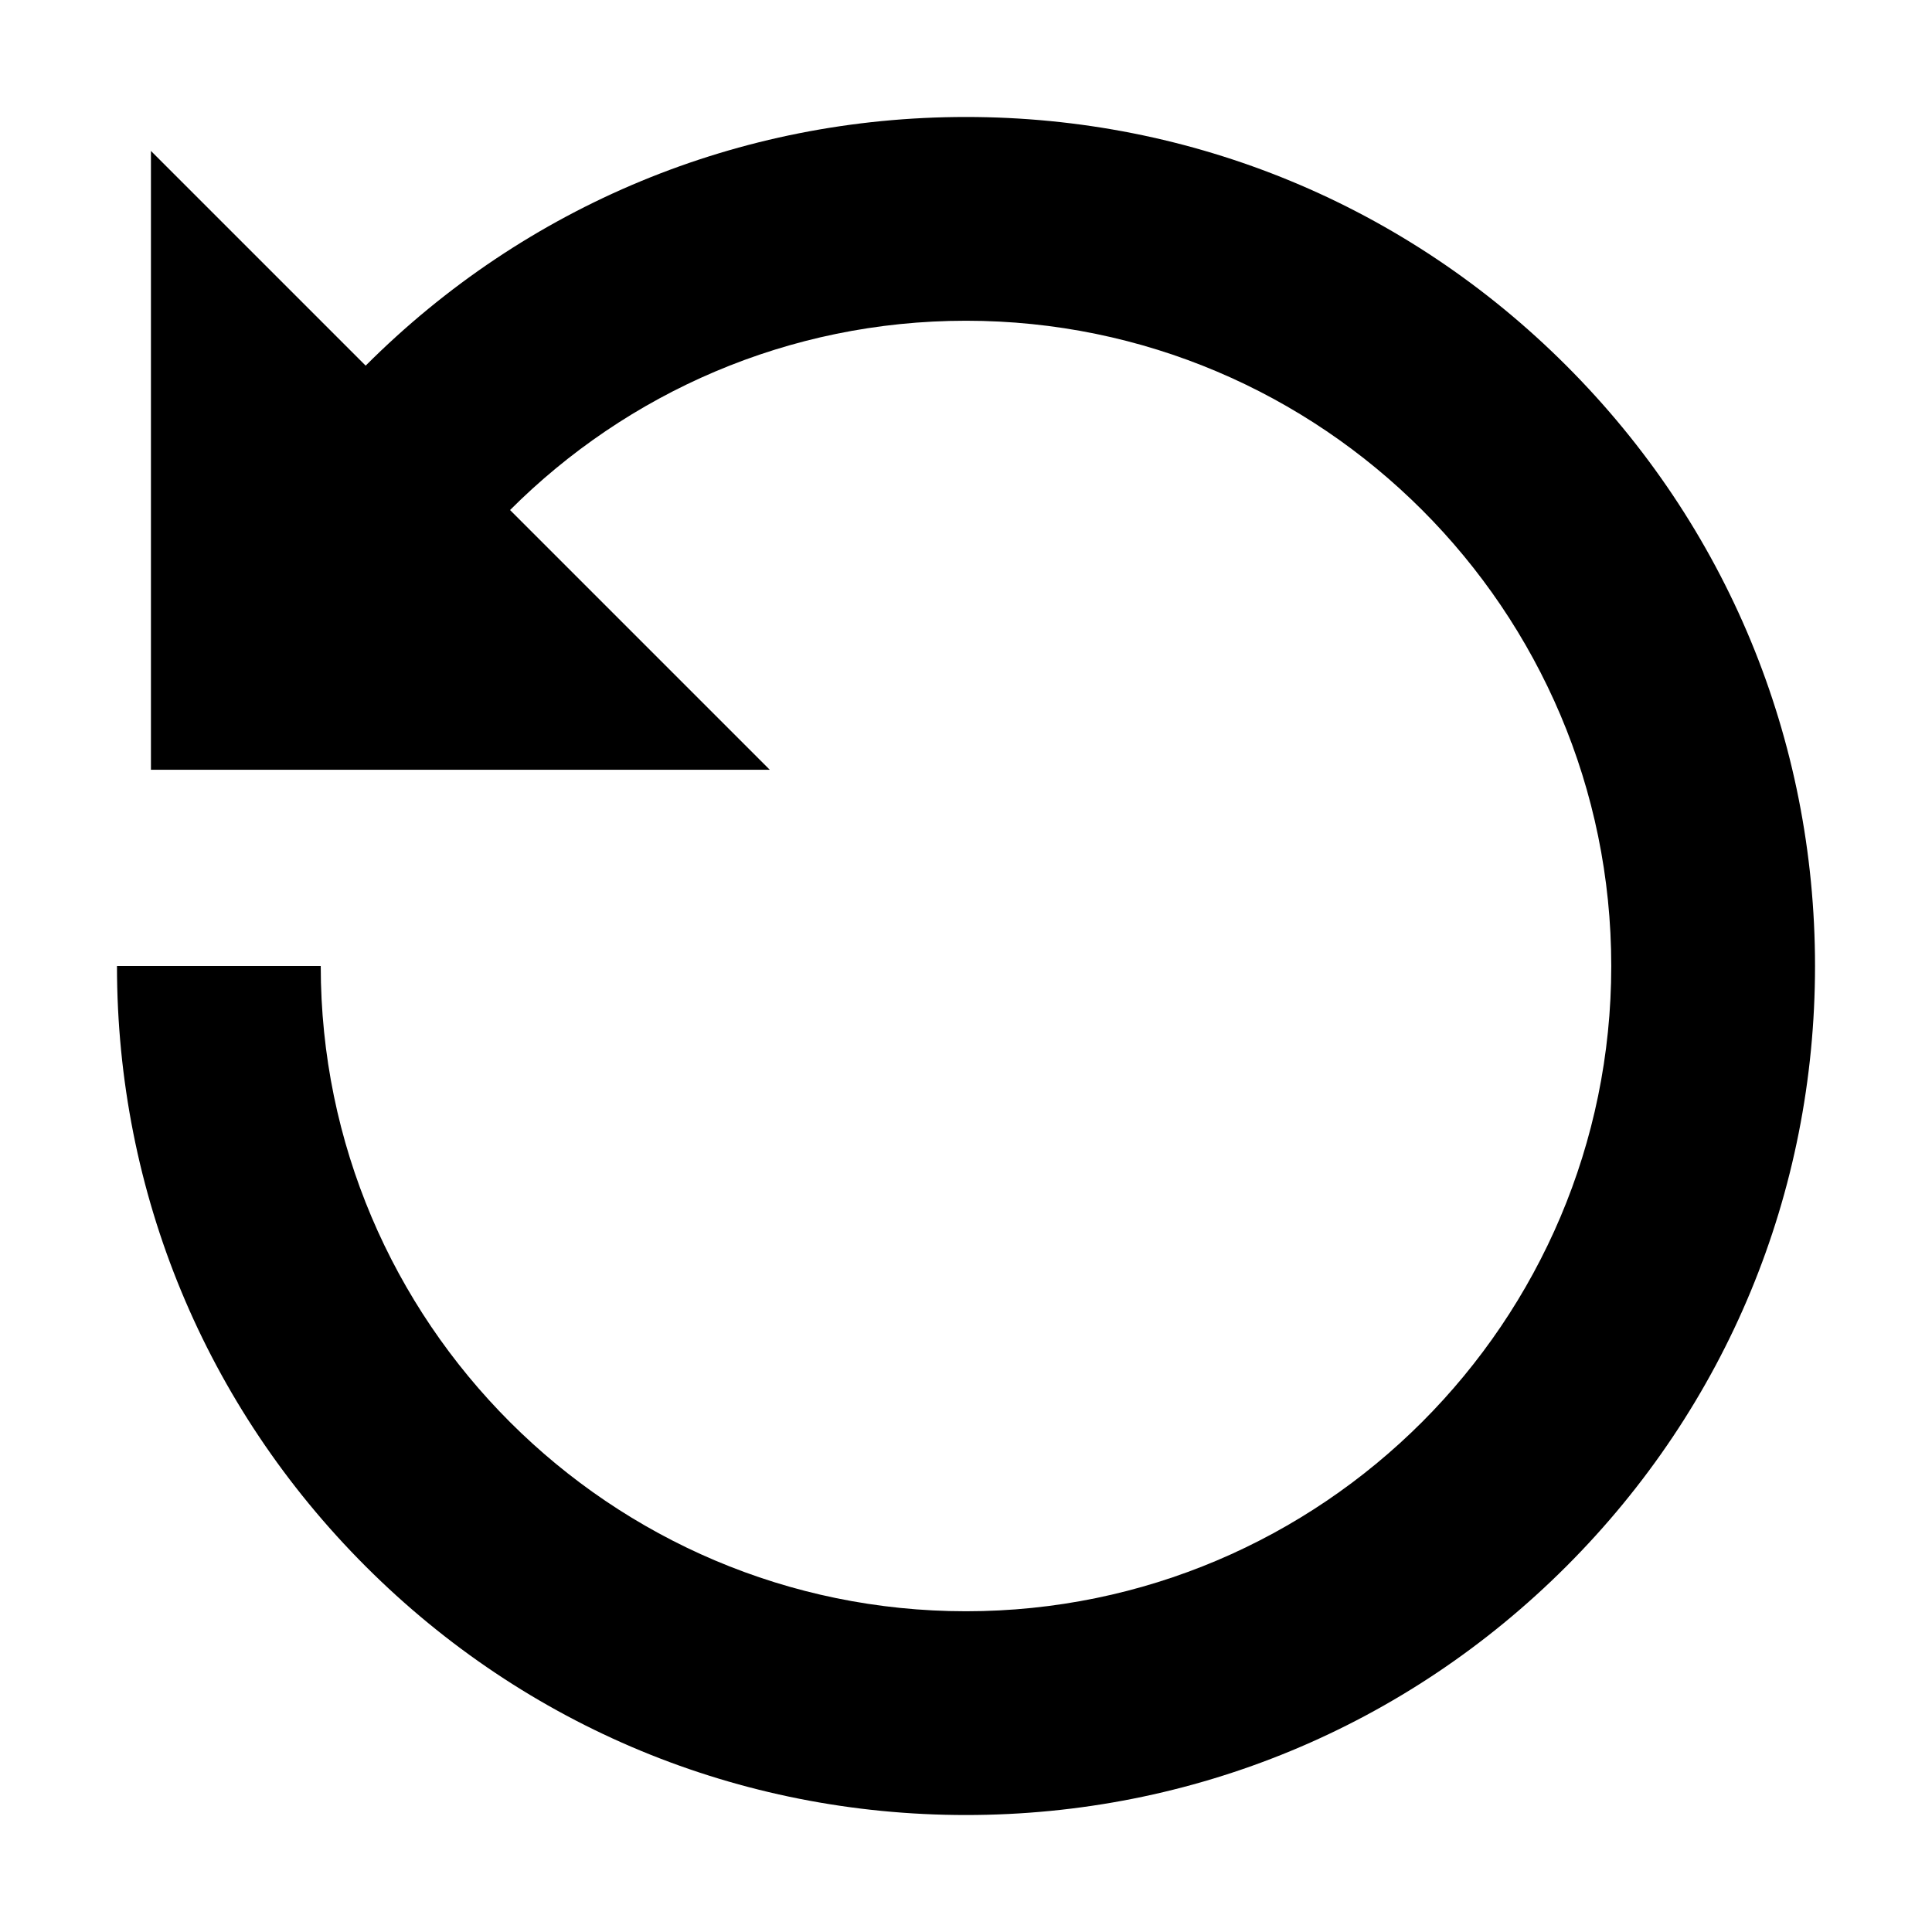
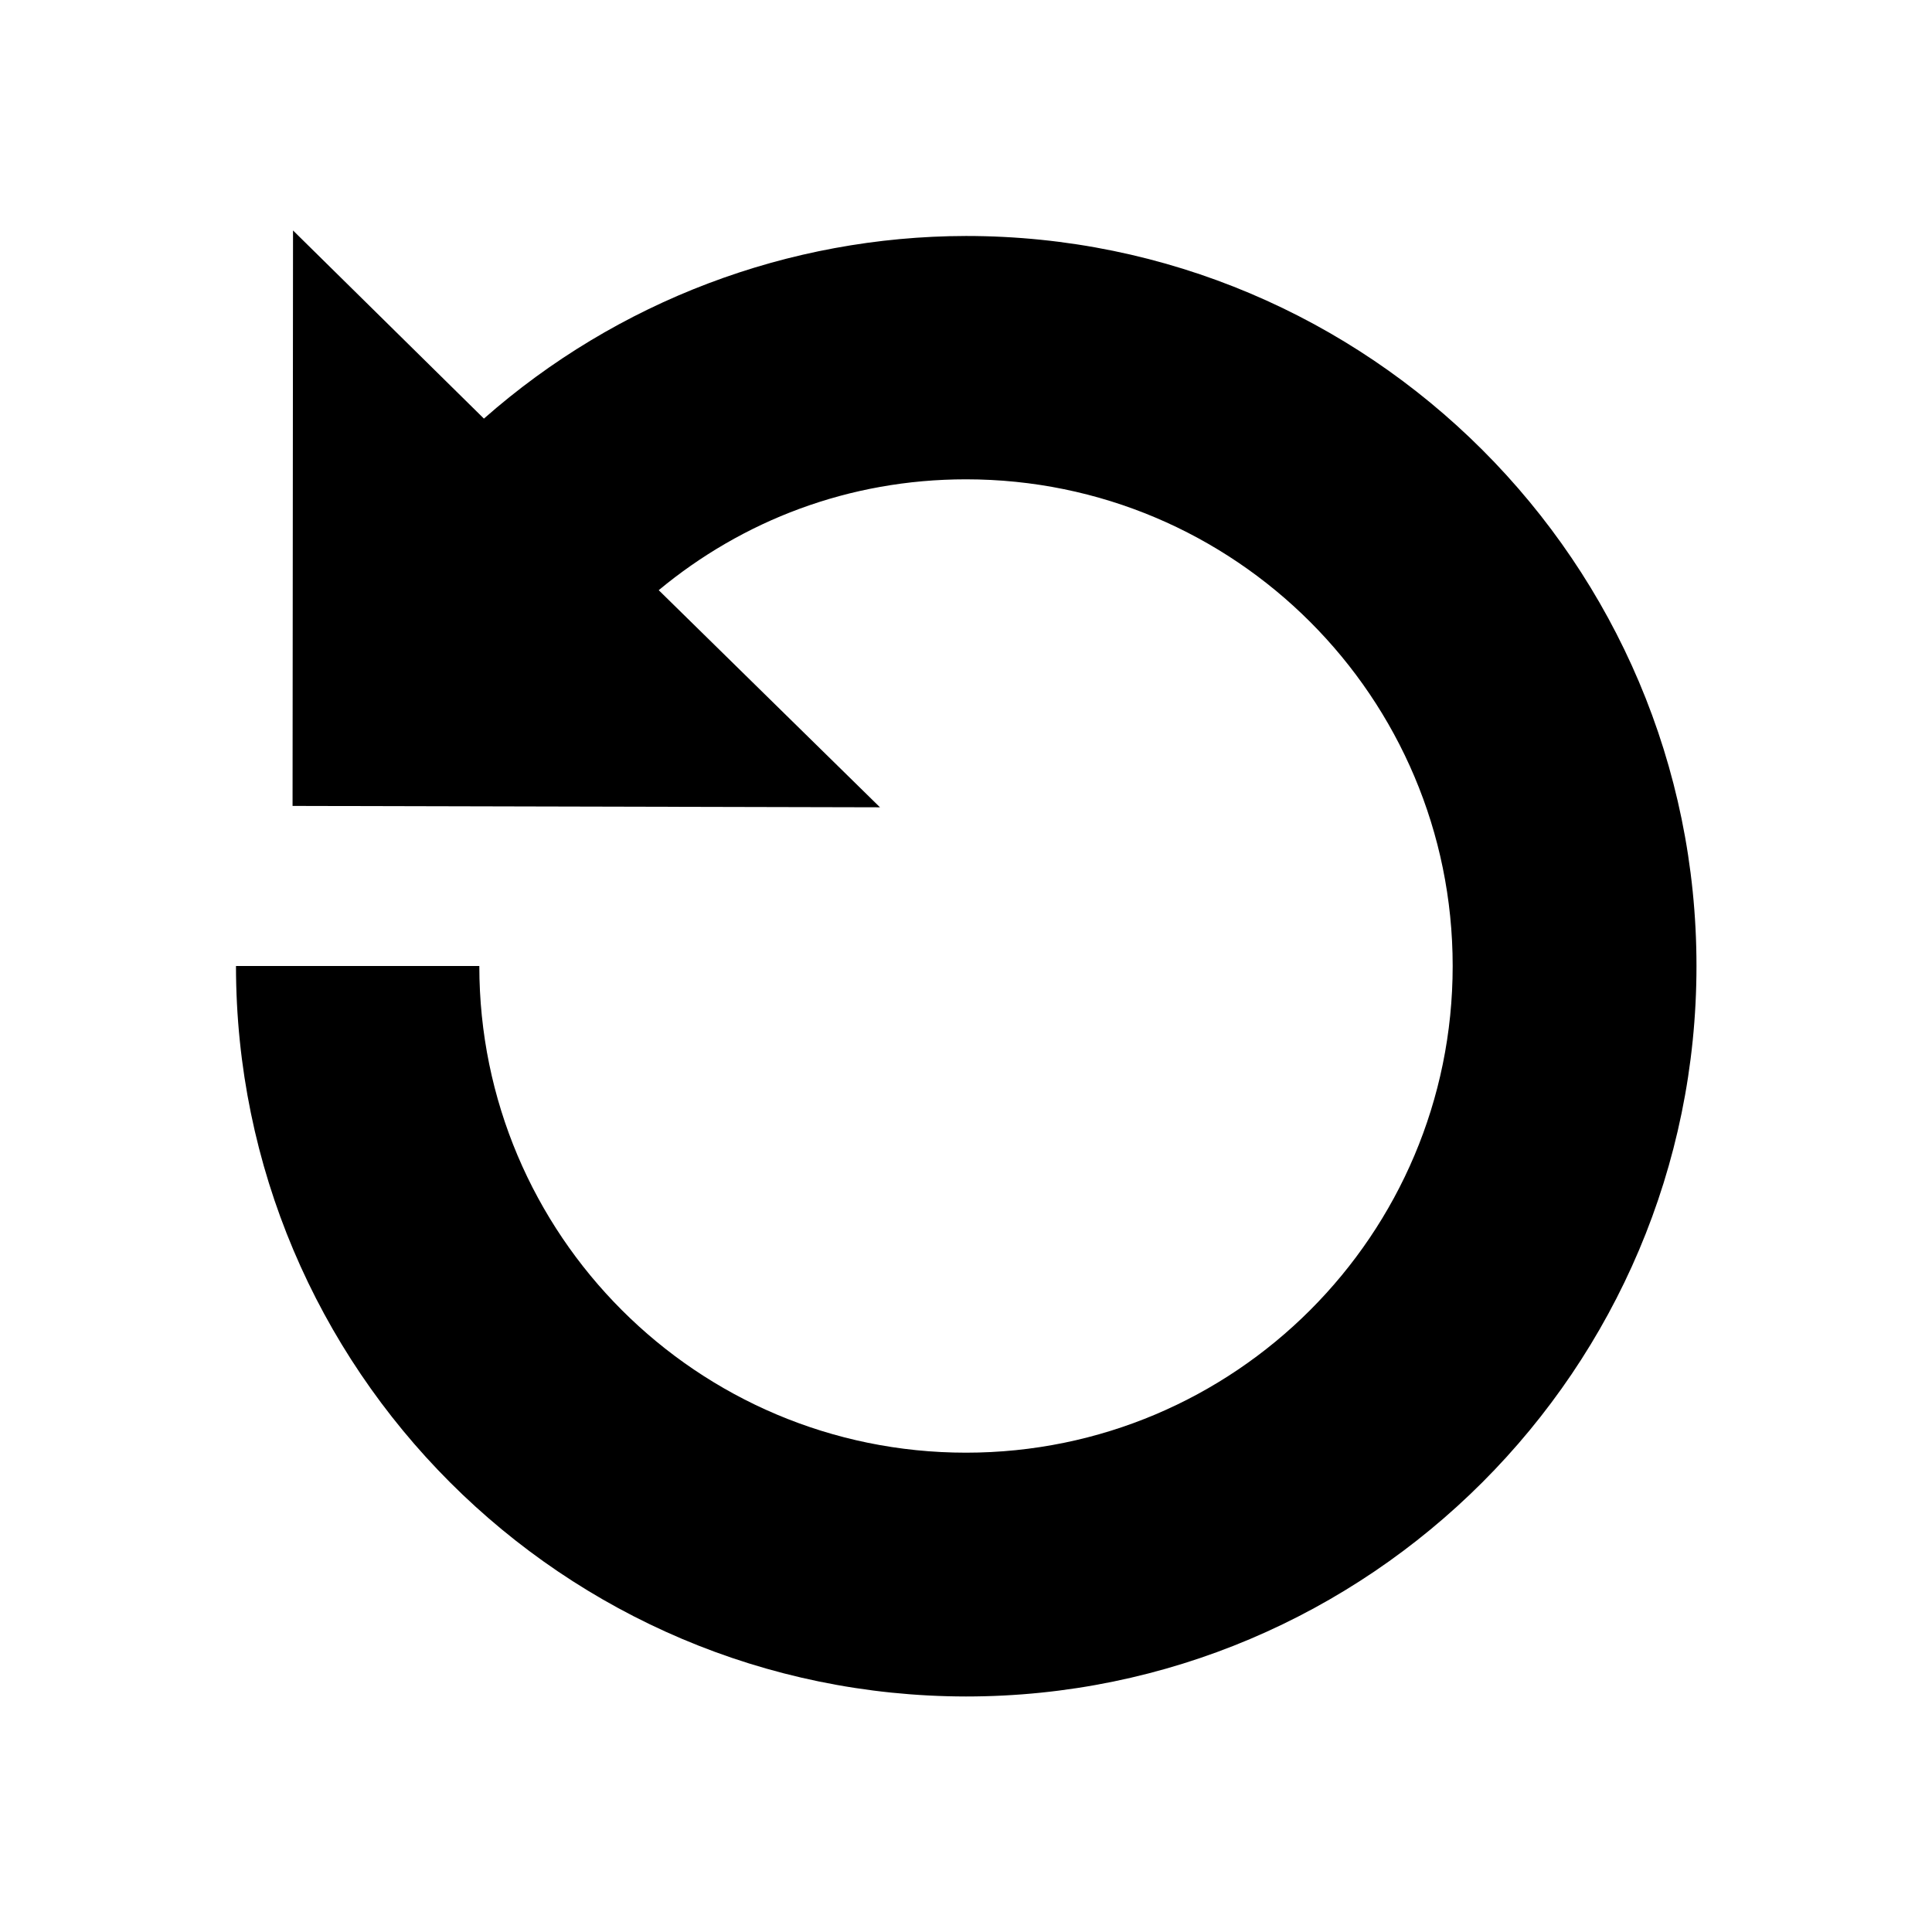
- <svg xmlns="http://www.w3.org/2000/svg" viewBox="0 0 1024 1024" version="1.1">
-   <path d="M830.198 830.198C745.204 915.192 632.2 962 512 962c-120.2 0-233.204-46.808-318.198-131.802C108.808 745.204 62 632.2 62 512h108c0 188.58 153.42 342 342 342s342-153.42 342-342S700.58 170 512 170c-94.292 0-179.748 38.396-241.664 100.336L408 408H80V80l113.802 113.802C278.796 108.808 391.8 62 512 62c120.2 0 233.204 46.808 318.198 131.802C915.192 278.796 962 391.8 962 512c0 120.2-46.808 233.204-131.802 318.198z" />
+ <svg xmlns="http://www.w3.org/2000/svg" class="icon" style="width: 1em;height: 1em;vertical-align: middle;fill: currentColor;overflow: hidden;" viewBox="0 0 1024 1024" version="1.1" p-id="952">
+   <path d="M155.307 122.149l101.181 99.718A387.413 387.413 0 0 1 512 125.074c213.577 0 387.17 173.349 387.17 386.926S725.577 899.17 512 899.17A387.413 387.413 0 0 1 125.074 512h128.975A257.95 257.95 0 1 0 512 254.05c-62.171 0-118.491 21.943-162.865 58.758l117.272 115.078-311.345-0.731z" p-id="953" />
</svg>
